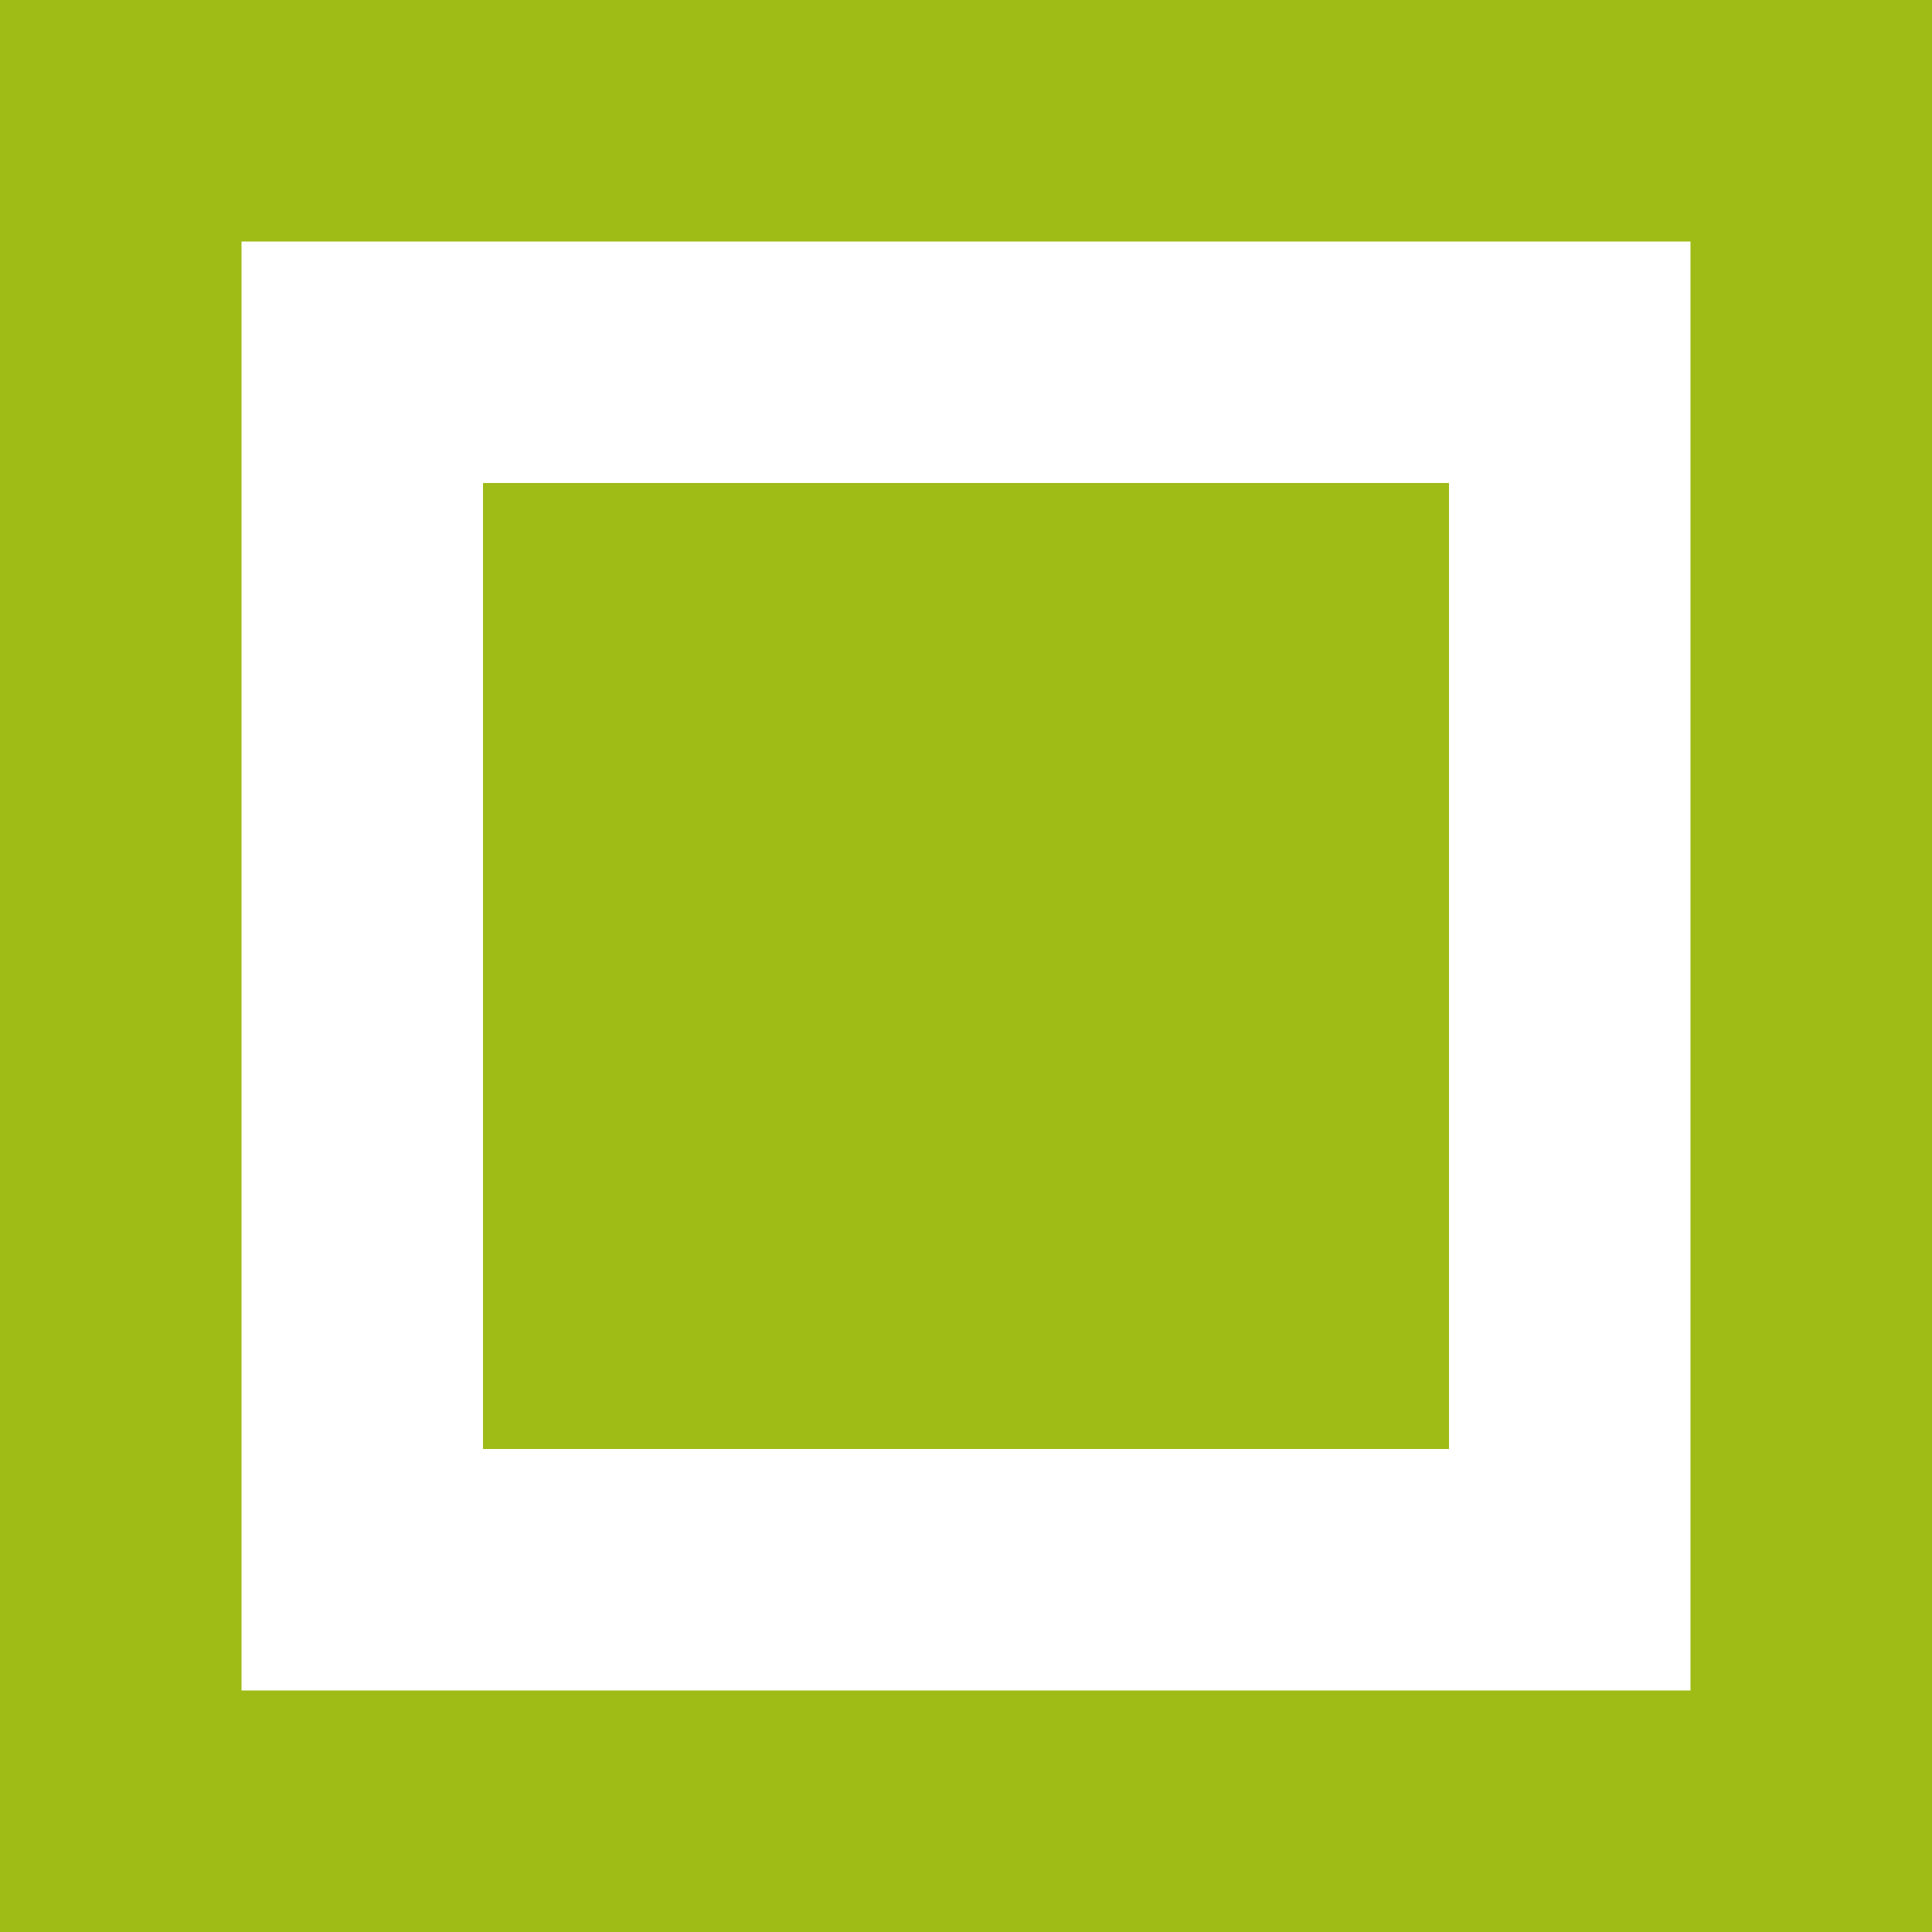
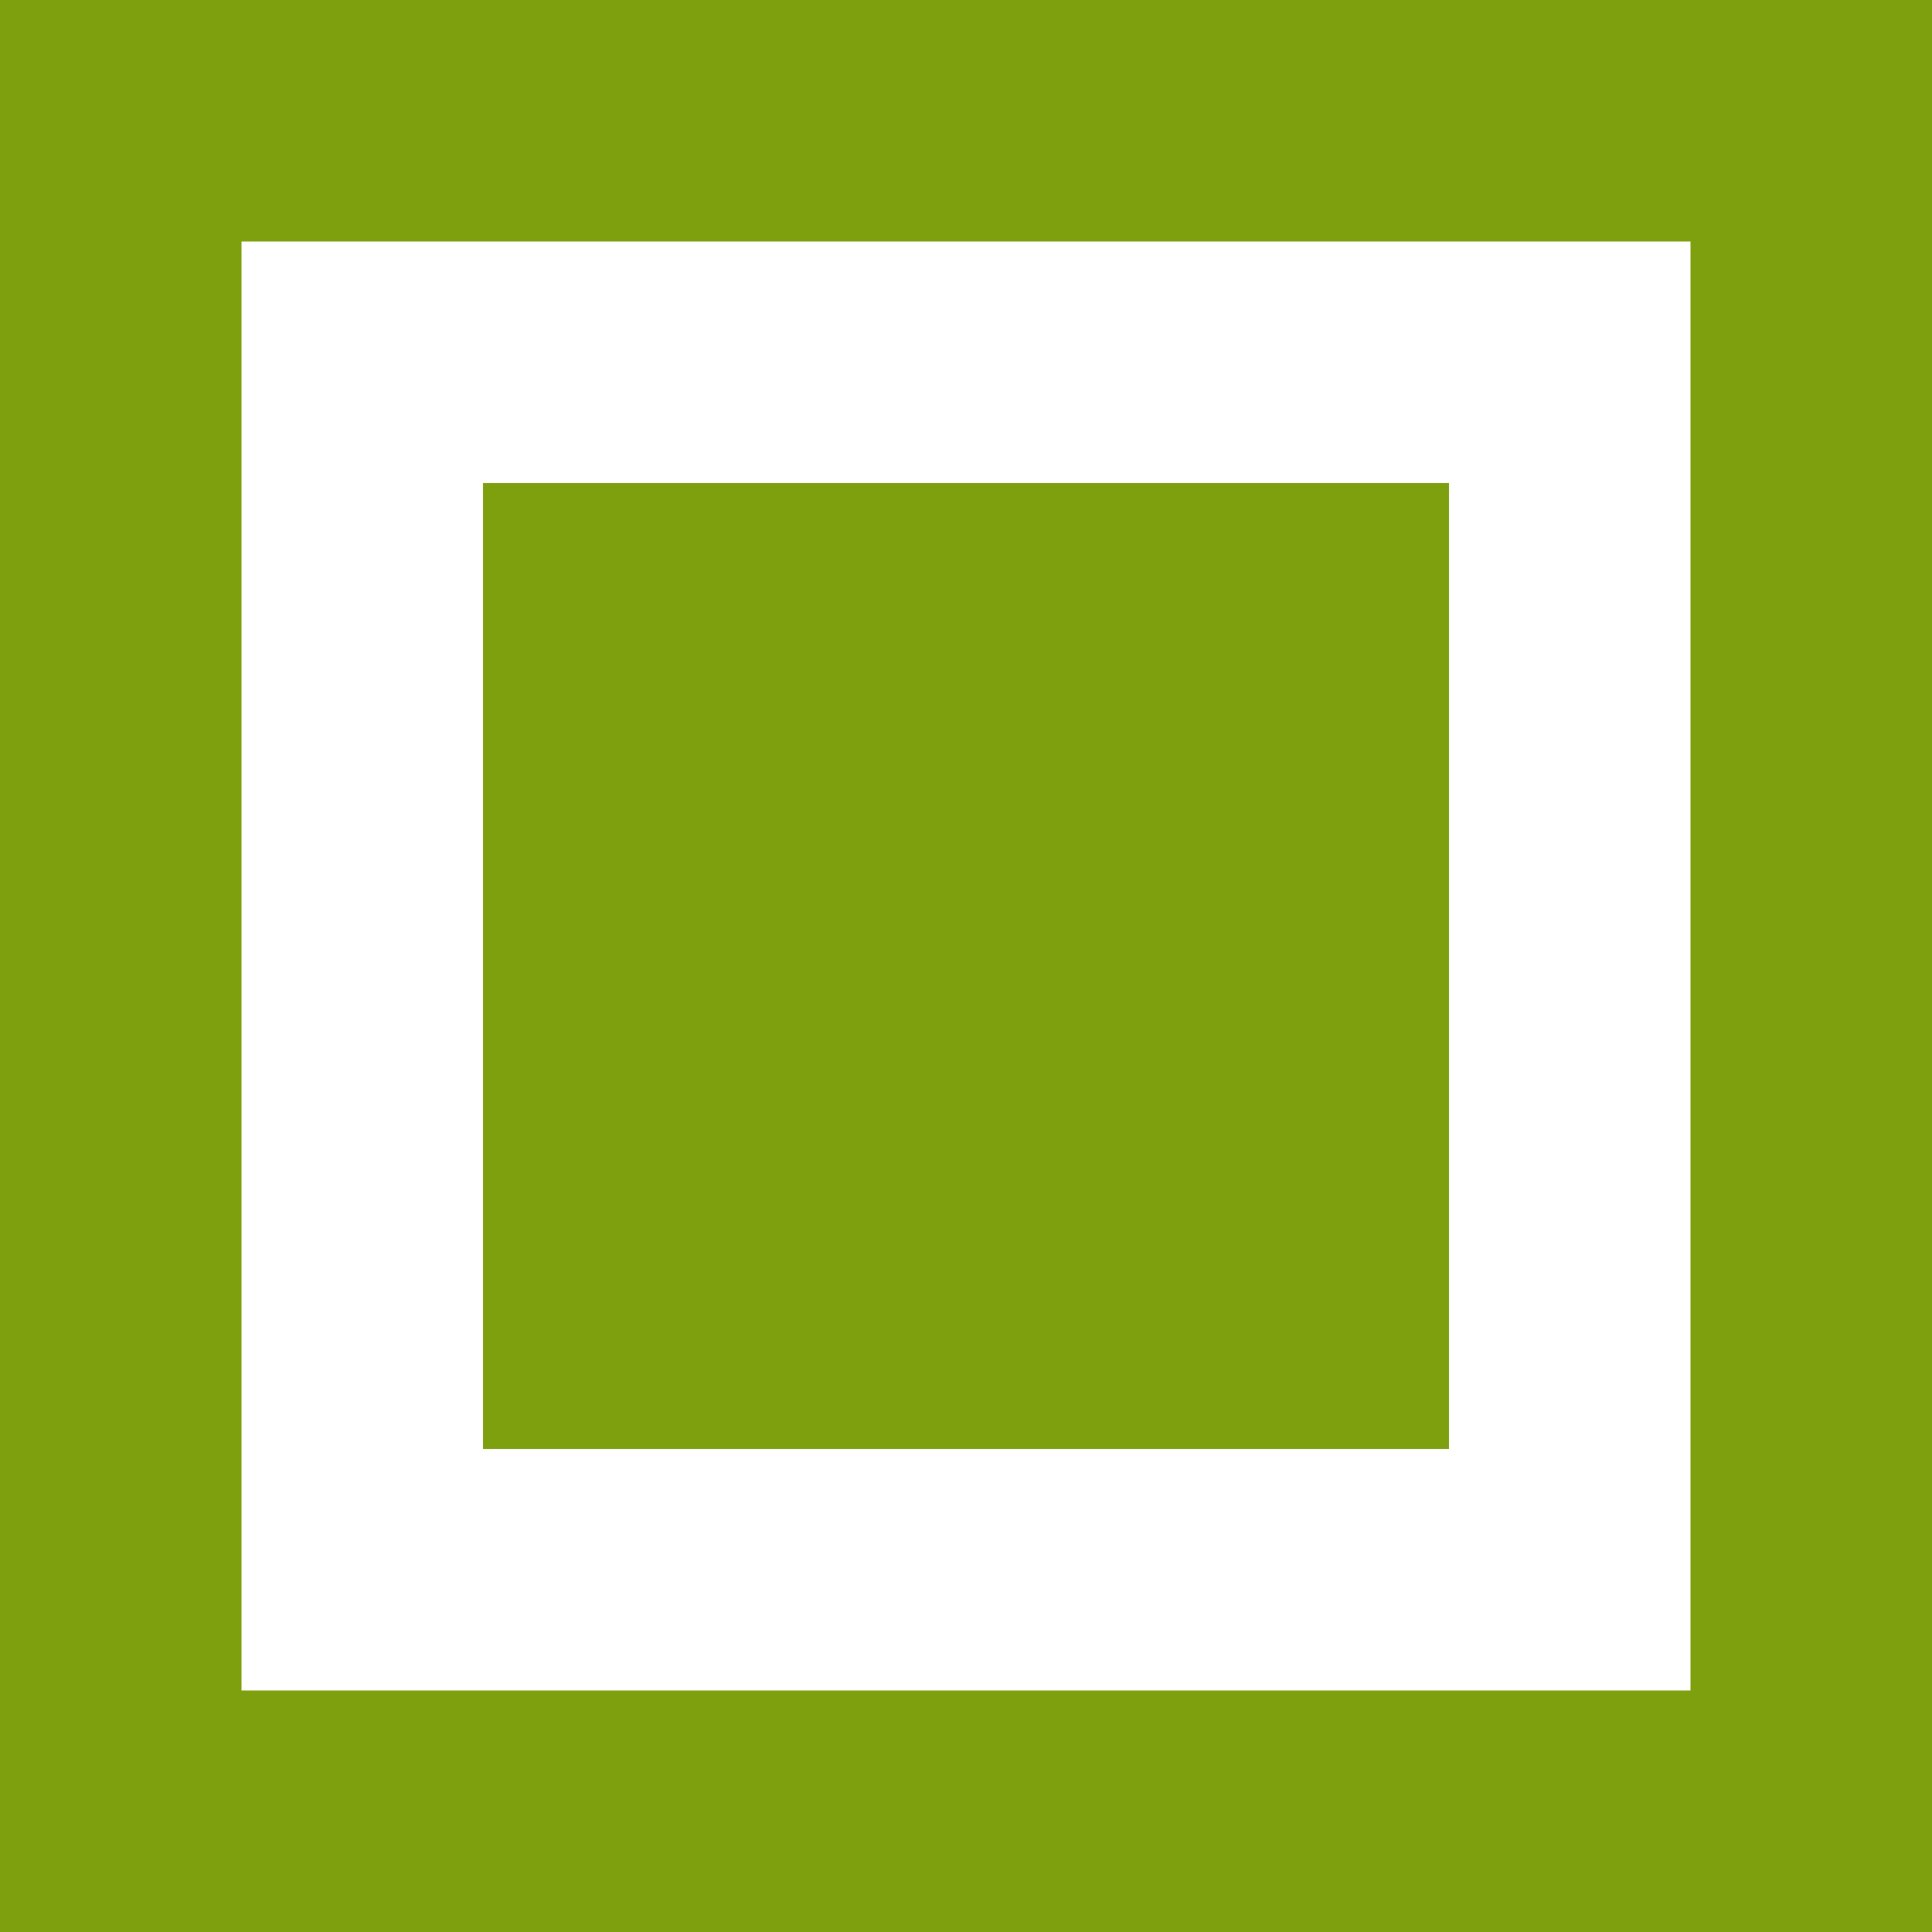
<svg xmlns="http://www.w3.org/2000/svg" version="1.1" width="144" height="144" viewBox="0,0,144,144">
  <g transform="translate(-168,-108)">
-     <g data-paper-data="{&quot;isPaintingLayer&quot;:true}" fill="#9ebb16" fill-rule="nonzero" stroke="none" stroke-width="1" stroke-linecap="butt" stroke-linejoin="miter" stroke-miterlimit="10" stroke-dasharray="" stroke-dashoffset="0" style="mix-blend-mode: normal">
+     <g fill="#7ea00f" stroke="none" stroke-miterlimit="10">
      <path d="M312,108v144h-144v-144h126zM294,126h-108v108h108z" />
      <path d="M204,216v-72h72v72z" />
    </g>
  </g>
</svg>
